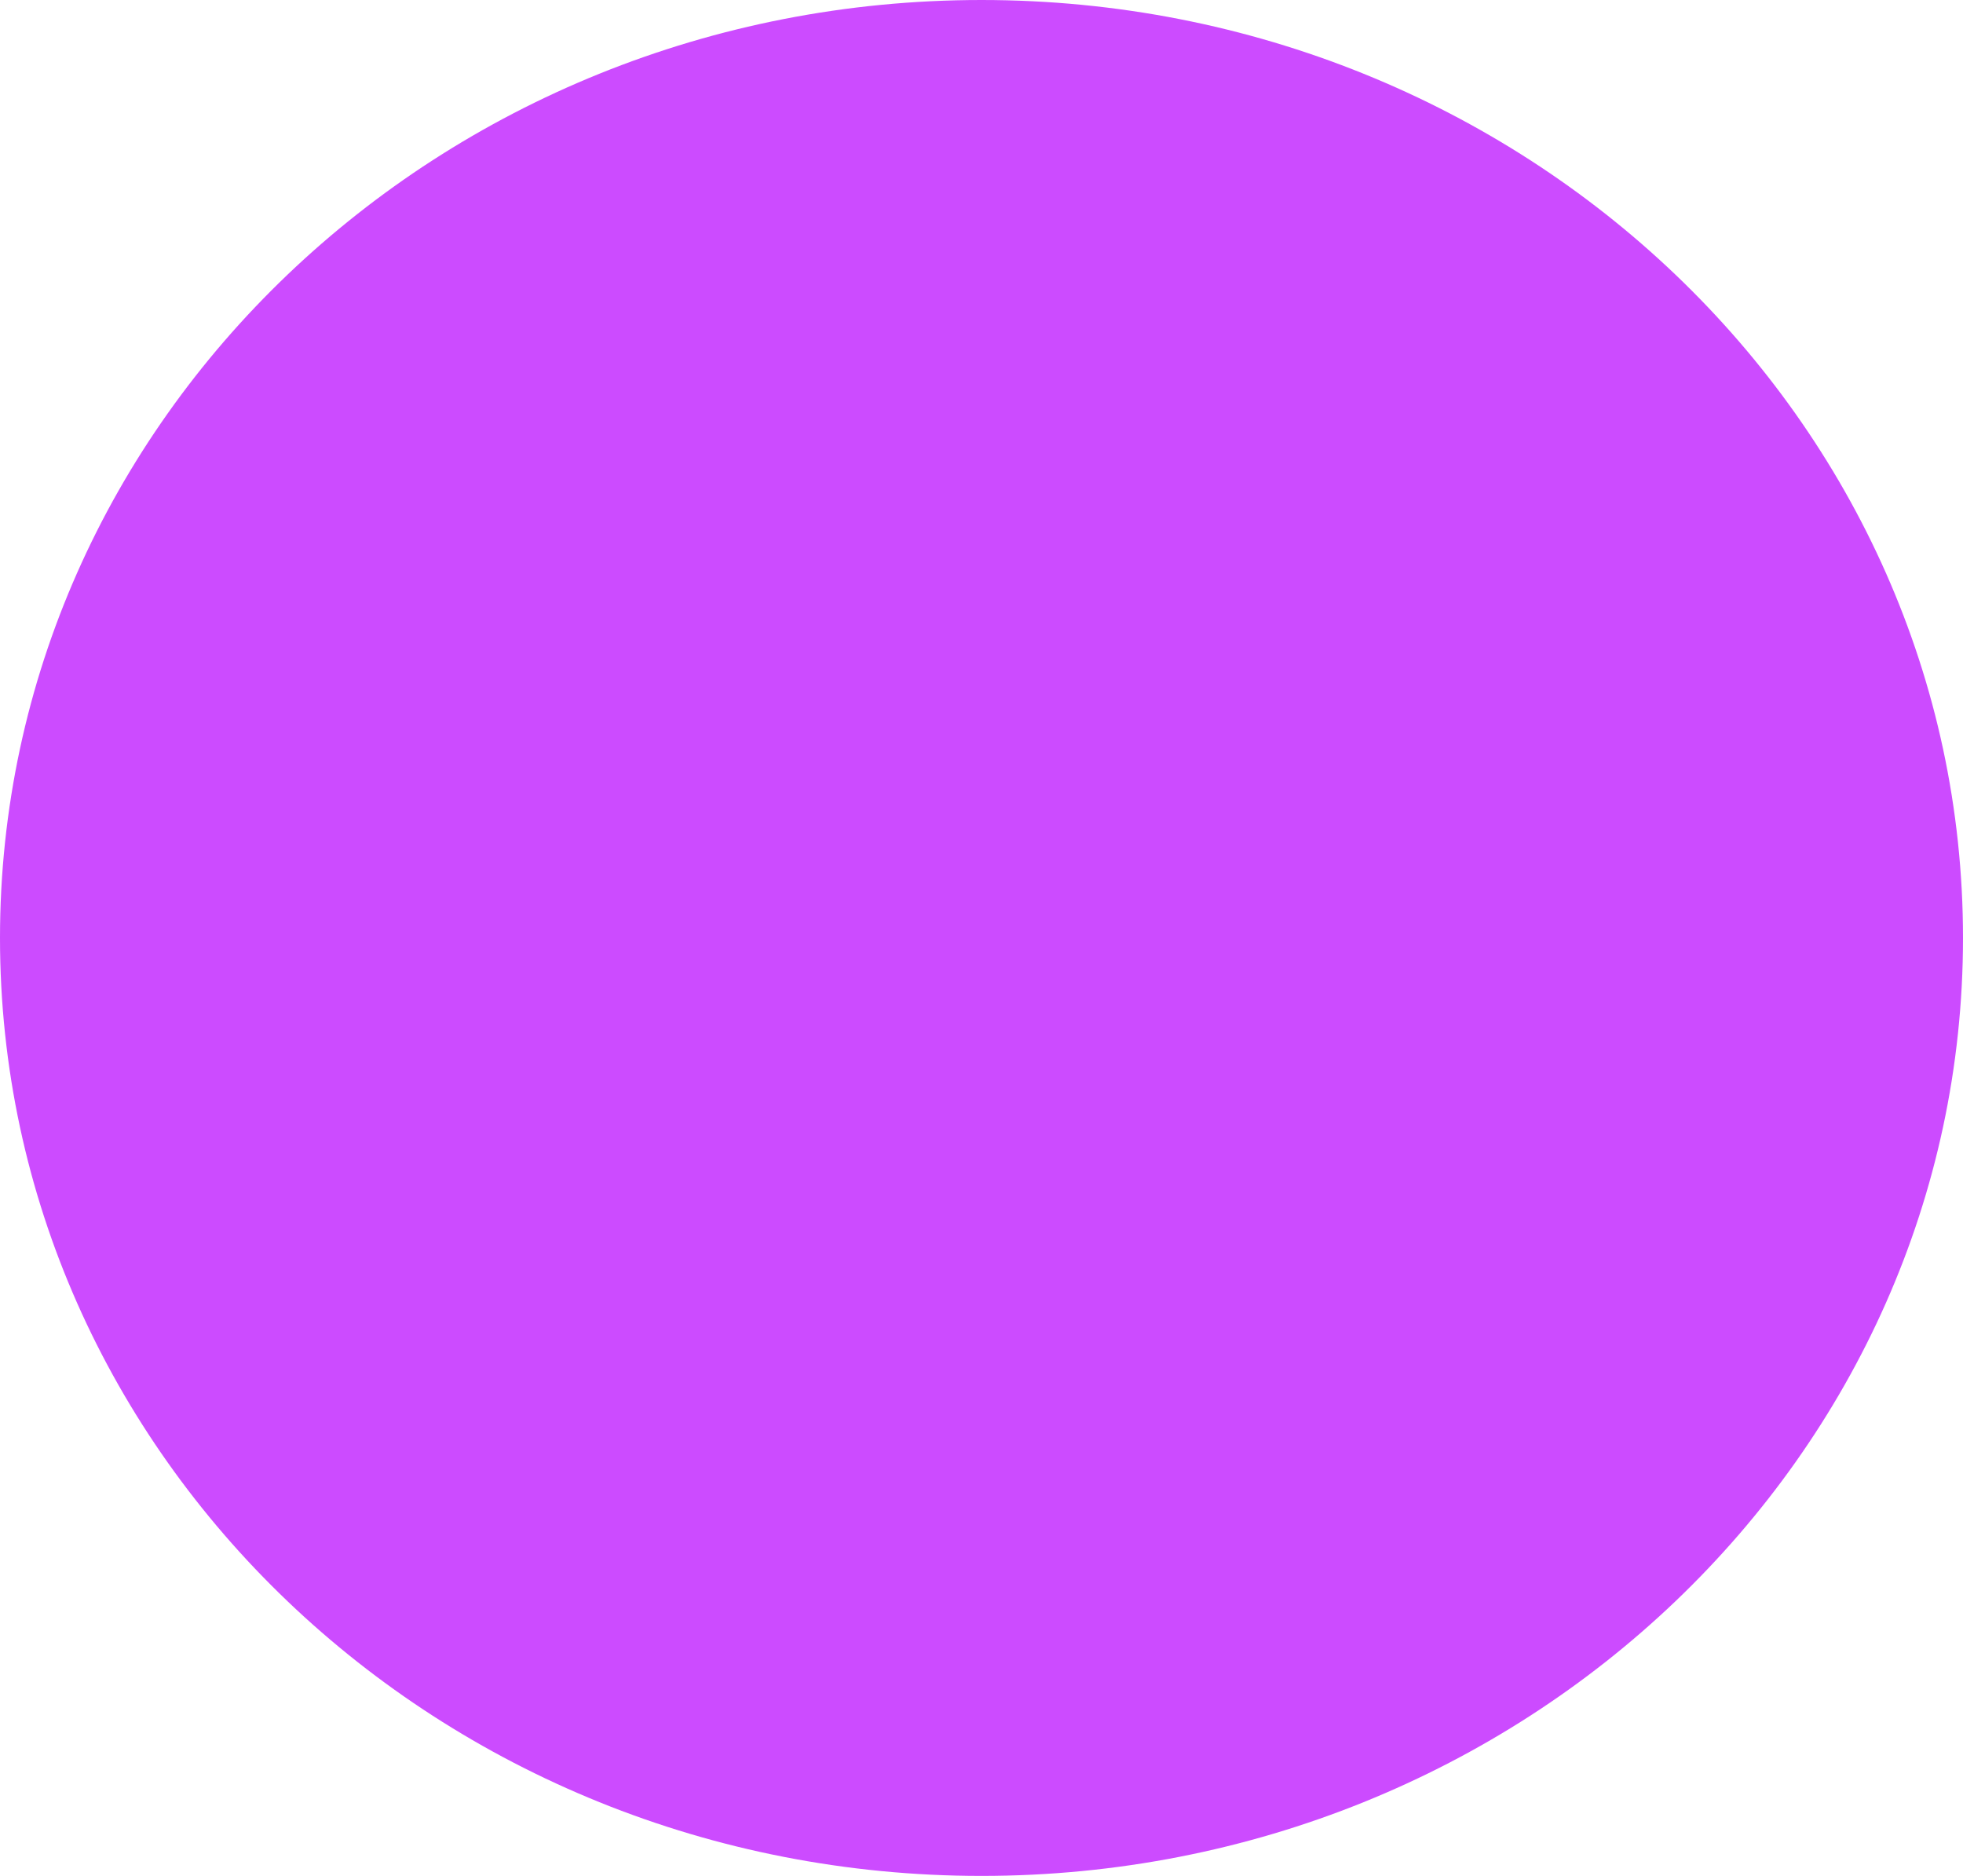
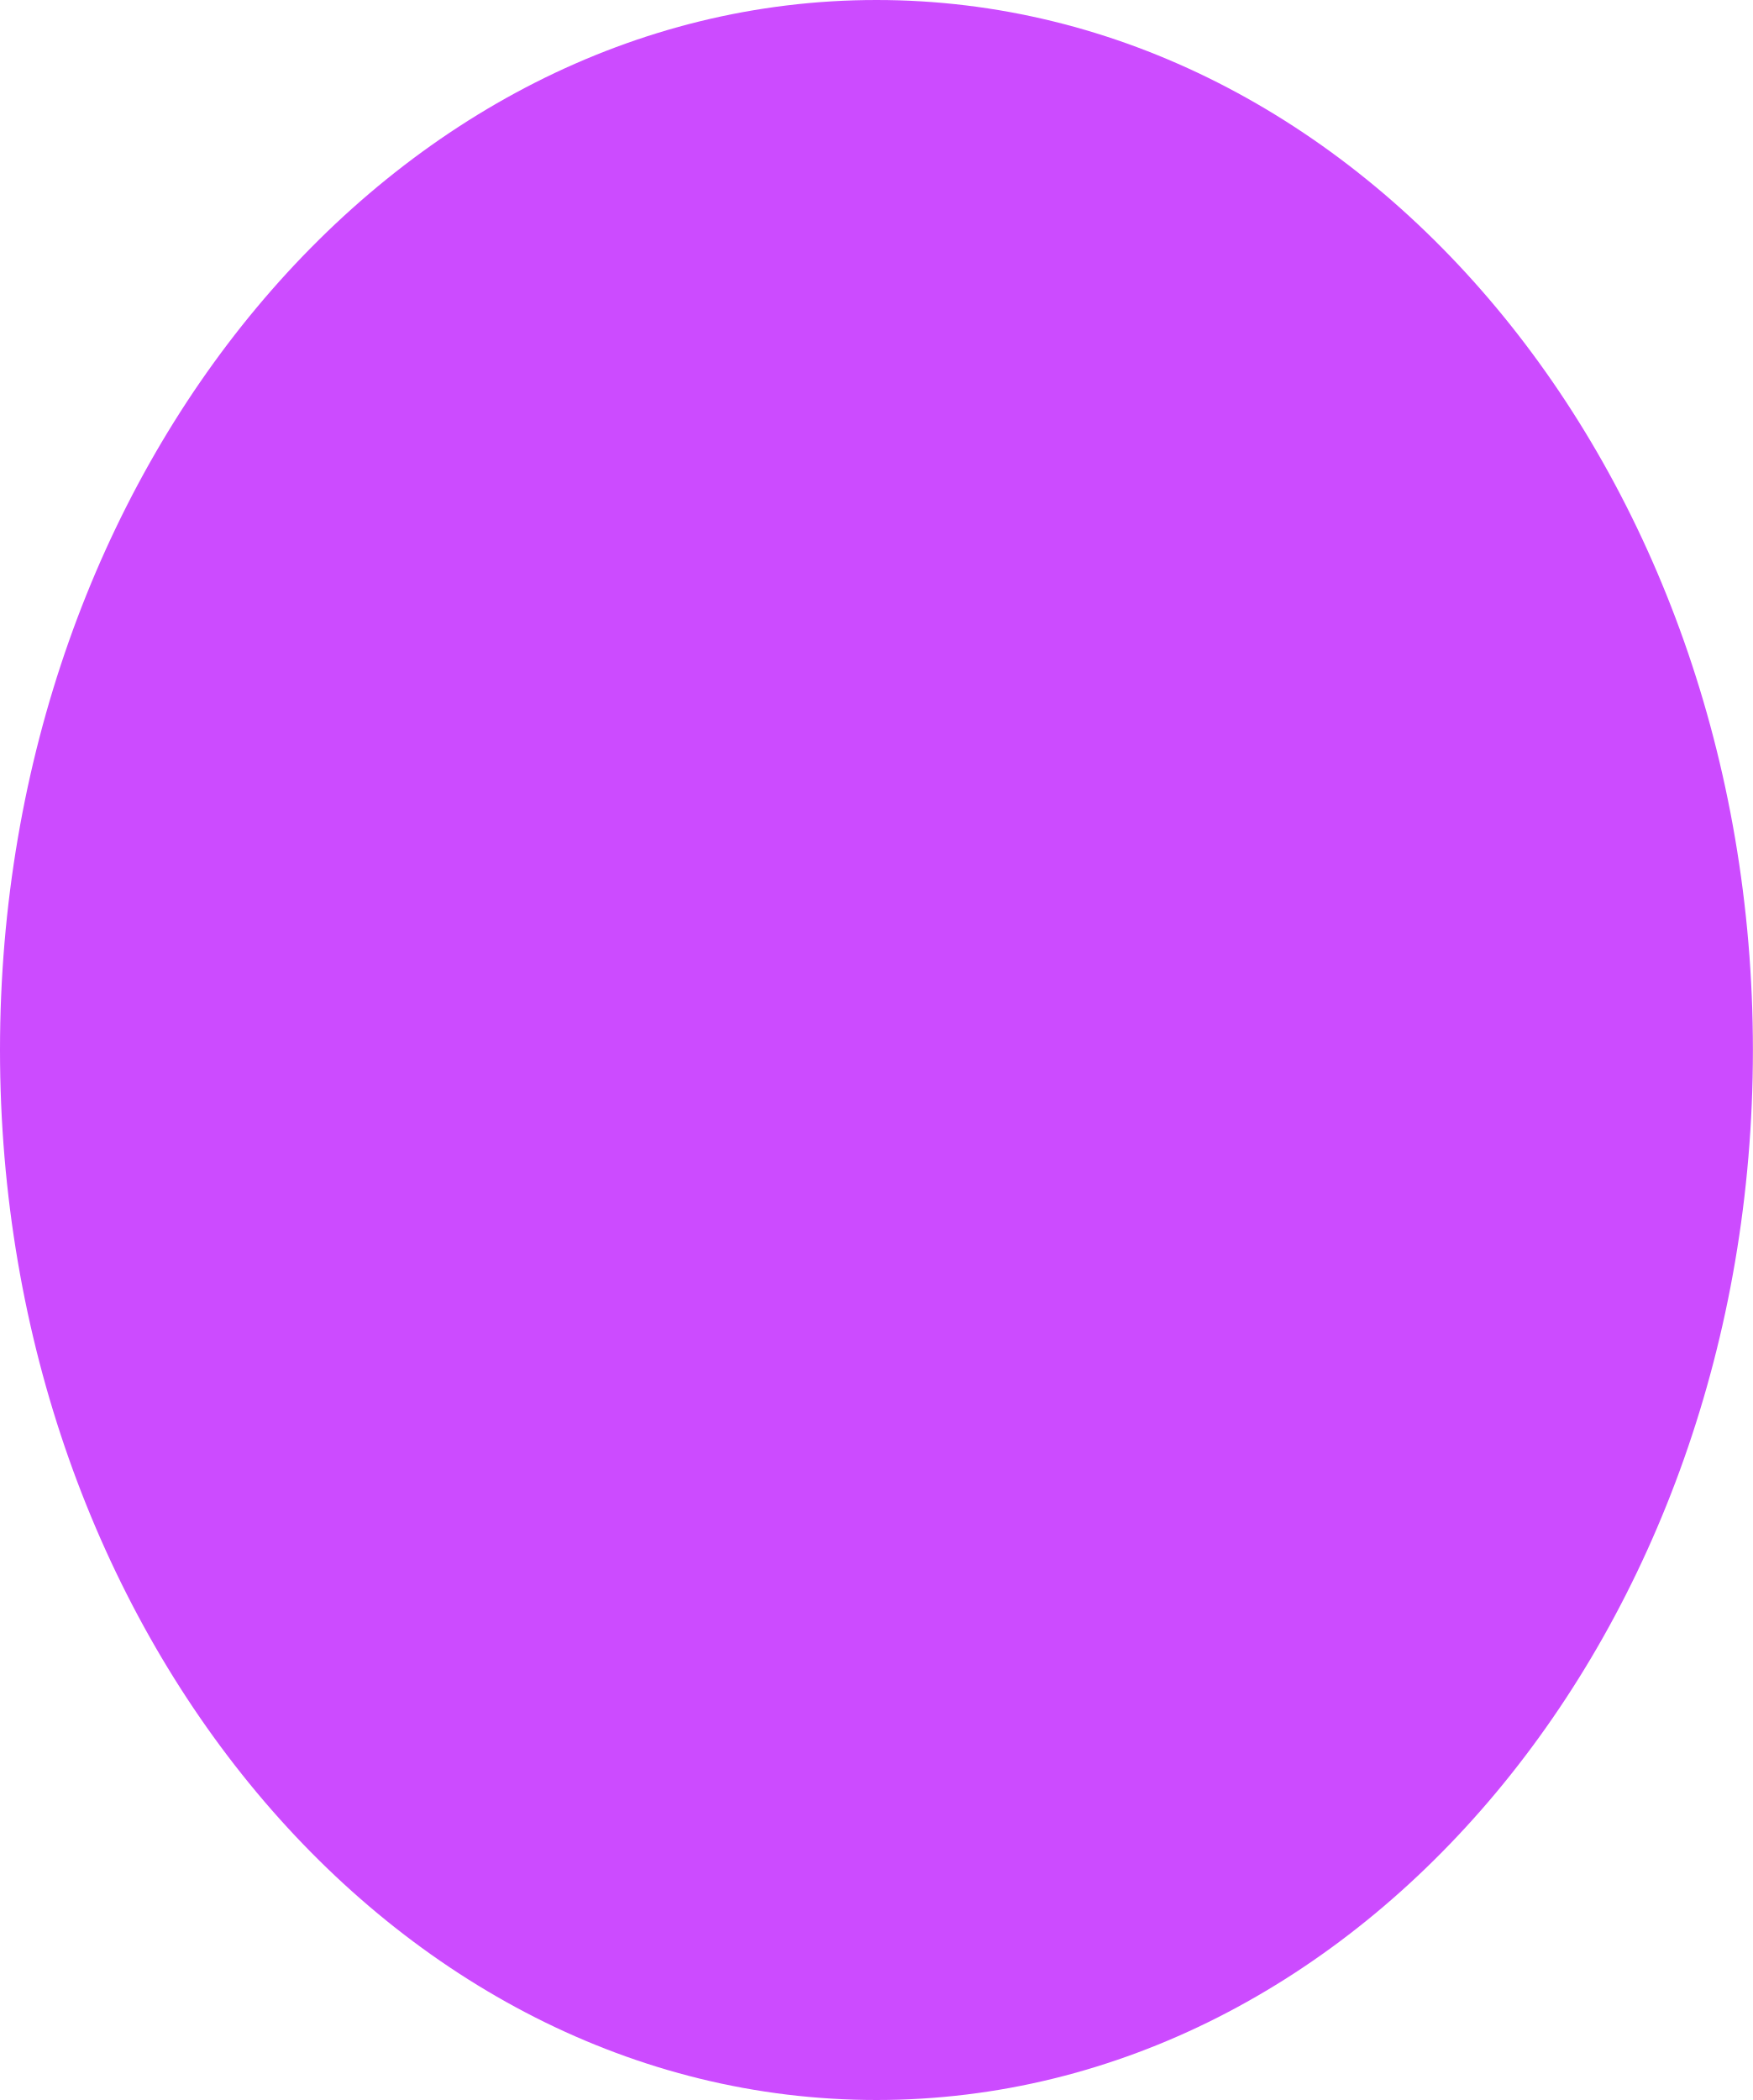
- <svg xmlns="http://www.w3.org/2000/svg" preserveAspectRatio="none" overflow="visible" style="display: block;" width="45" height="43" viewBox="0 0 45 43" fill="none">
-   <ellipse id="Ellipse 53" cx="22.5" cy="21.5" rx="22.5" ry="21.5" fill="#CC4BFF" />
+ <svg xmlns="http://www.w3.org/2000/svg" preserveAspectRatio="none" overflow="visible" style="display: block;" width="45" height="53.908" viewBox="0 0 45 53.908" fill="none">
+   <ellipse id="Ellipse 55" cx="22.5" cy="26.954" rx="22.5" ry="26.954" fill="#CC4BFF" />
</svg>
